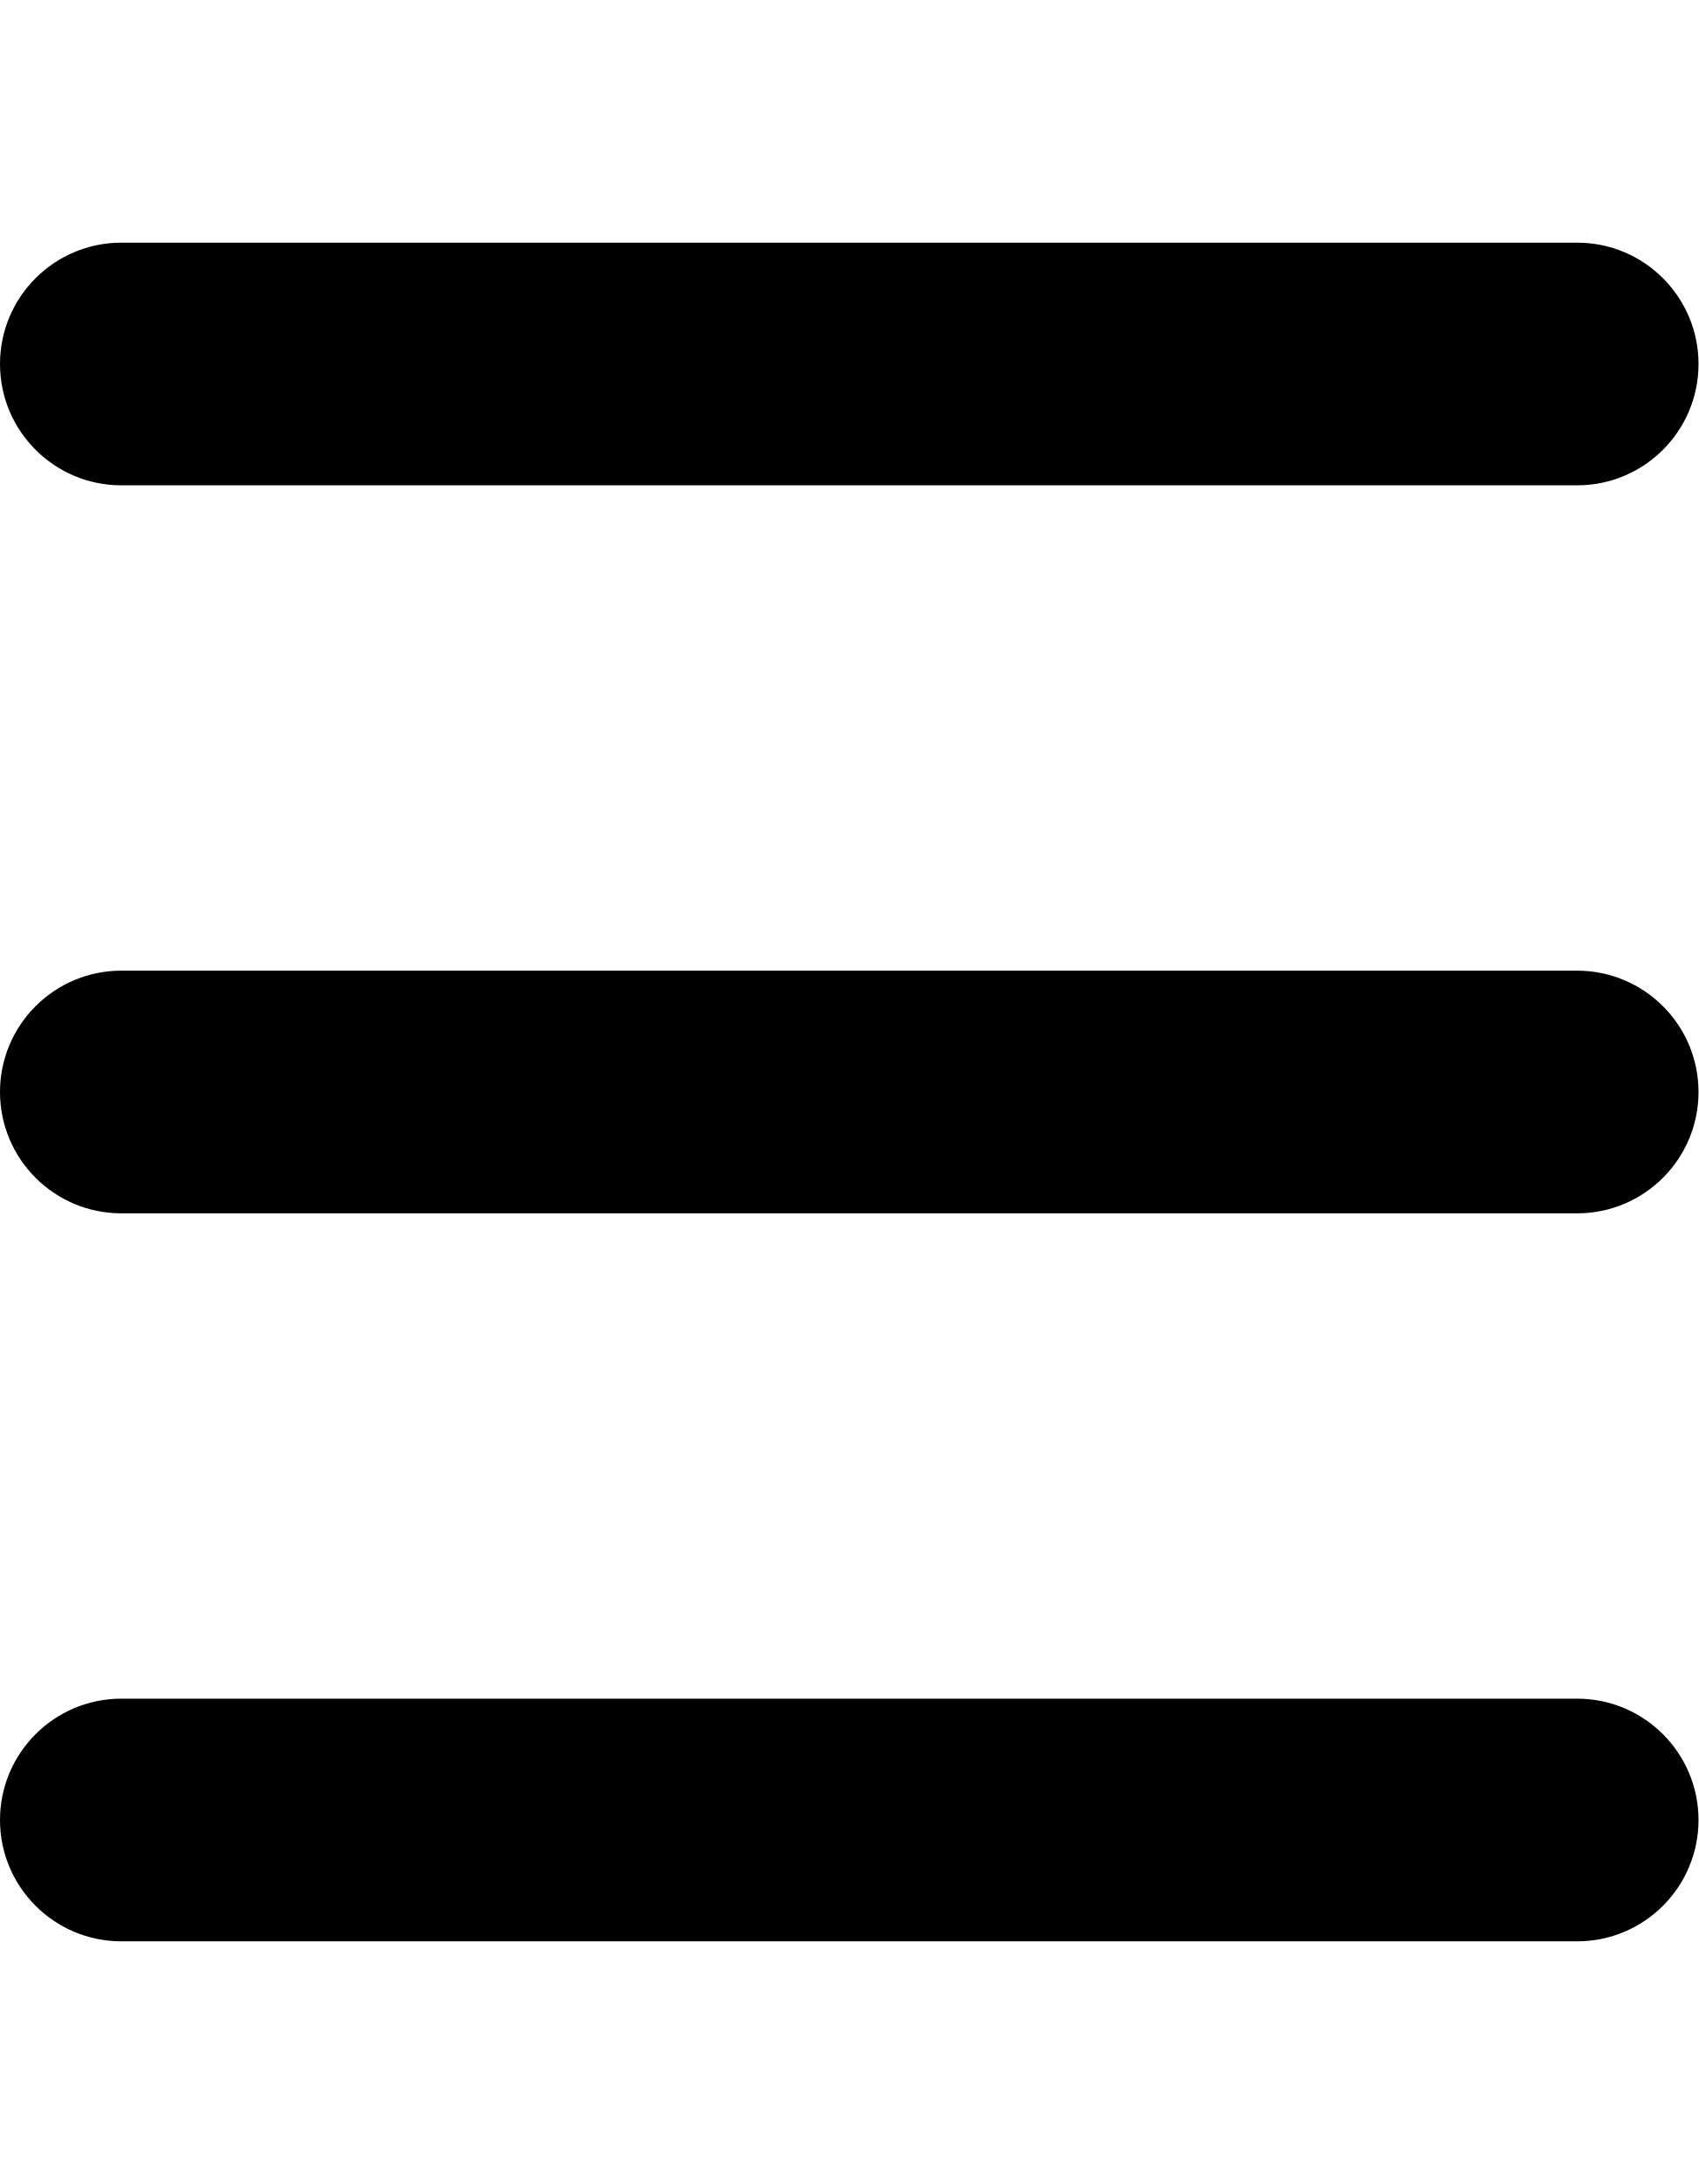
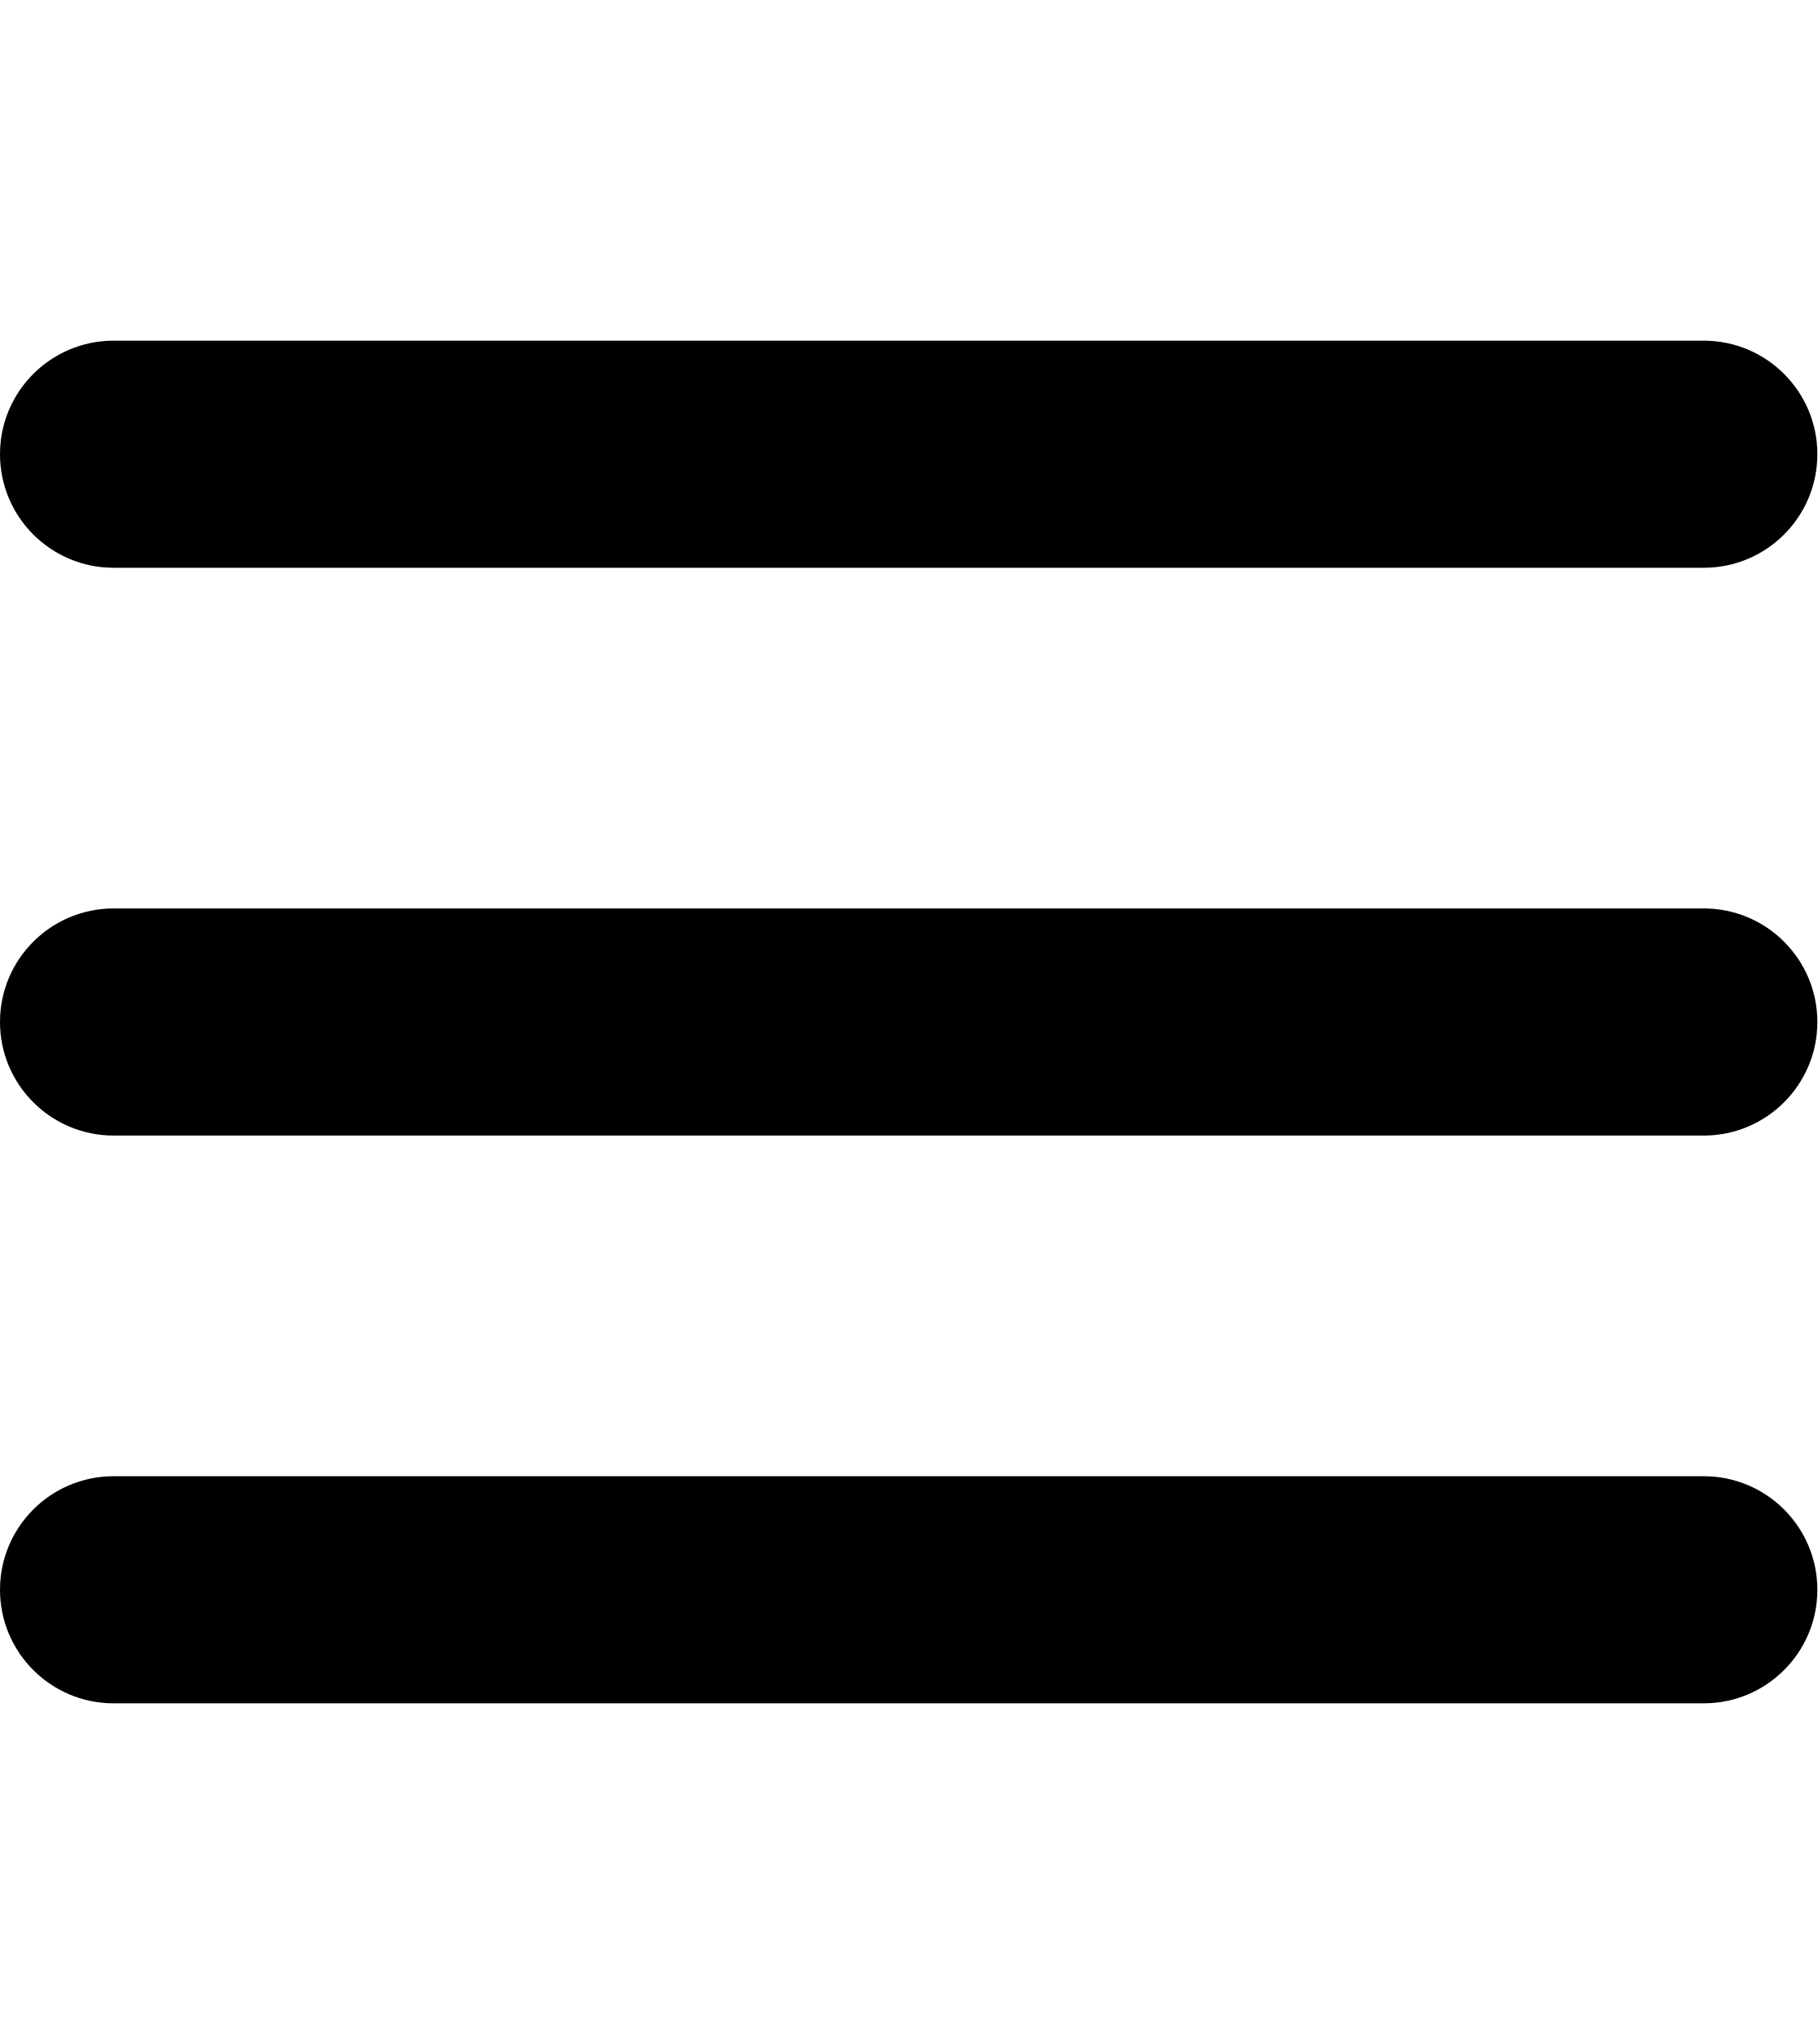
- <svg xmlns="http://www.w3.org/2000/svg" version="1.1" viewBox="-20 160 14 18" width="14" height="18">
+ <svg xmlns="http://www.w3.org/2000/svg" version="1.1" viewBox="-24 104 16 18" width="16" height="18">
  <defs />
-   <g id="Canvas_1" stroke-opacity="1" stroke-dasharray="none" stroke="none" fill="none" fill-opacity="1">
-     <g id="Canvas_1_Layer_1">
-       <g id="Graphic_42" />
-       <g id="Graphic_41">
-         <path d="M -19 162 L -7 162 C -6.448 162 -6 162.448 -6 163 L -6 163 C -6 163.552 -6.448 164 -7 164 L -19 164 C -19.552 164 -20 163.552 -20 163 L -20 163 C -20 162.448 -19.552 162 -19 162 Z" fill="black" />
+   <g id="hamburger" stroke-opacity="1" stroke-dasharray="none" stroke="none" fill="none" fill-opacity="1">
+     <g id="hamburger_Layer_1">
+       <g id="Graphic_7">
+         <path d="M -23 107 L -9 107 C -8.448 107 -8 107.448 -8 108 L -8 108 C -8 108.552 -8.448 109 -9 109 L -23 109 C -23.552 109 -24 108.552 -24 108 L -24 108 C -24 107.448 -23.552 107 -23 107 Z" fill="black" />
      </g>
-       <g id="Graphic_40">
-         <path d="M -19 168 L -7 168 C -6.448 168 -6 168.448 -6 169 L -6 169 C -6 169.552 -6.448 170 -7 170 L -19 170 C -19.552 170 -20 169.552 -20 169 L -20 169 C -20 168.448 -19.552 168 -19 168 Z" fill="black" />
+       <g id="Graphic_6">
+         <path d="M -23 112 L -9 112 C -8.448 112 -8 112.448 -8 113 L -8 113 C -8 113.552 -8.448 114 -9 114 L -23 114 C -23.552 114 -24 113.552 -24 113 L -24 113 C -24 112.448 -23.552 112 -23 112 Z" fill="black" />
      </g>
-       <g id="Graphic_39">
-         <path d="M -19 174 L -7 174 C -6.448 174 -6 174.448 -6 175 L -6 175 C -6 175.552 -6.448 176 -7 176 L -19 176 C -19.552 176 -20 175.552 -20 175 L -20 175 C -20 174.448 -19.552 174 -19 174 Z" fill="black" />
+       <g id="Graphic_5">
+         <path d="M -23 117 L -9 117 C -8.448 117 -8 117.448 -8 118 L -8 118 C -8 118.552 -8.448 119 -9 119 L -23 119 C -23.552 119 -24 118.552 -24 118 L -24 118 C -24 117.448 -23.552 117 -23 117 Z" fill="black" />
      </g>
    </g>
  </g>
</svg>
